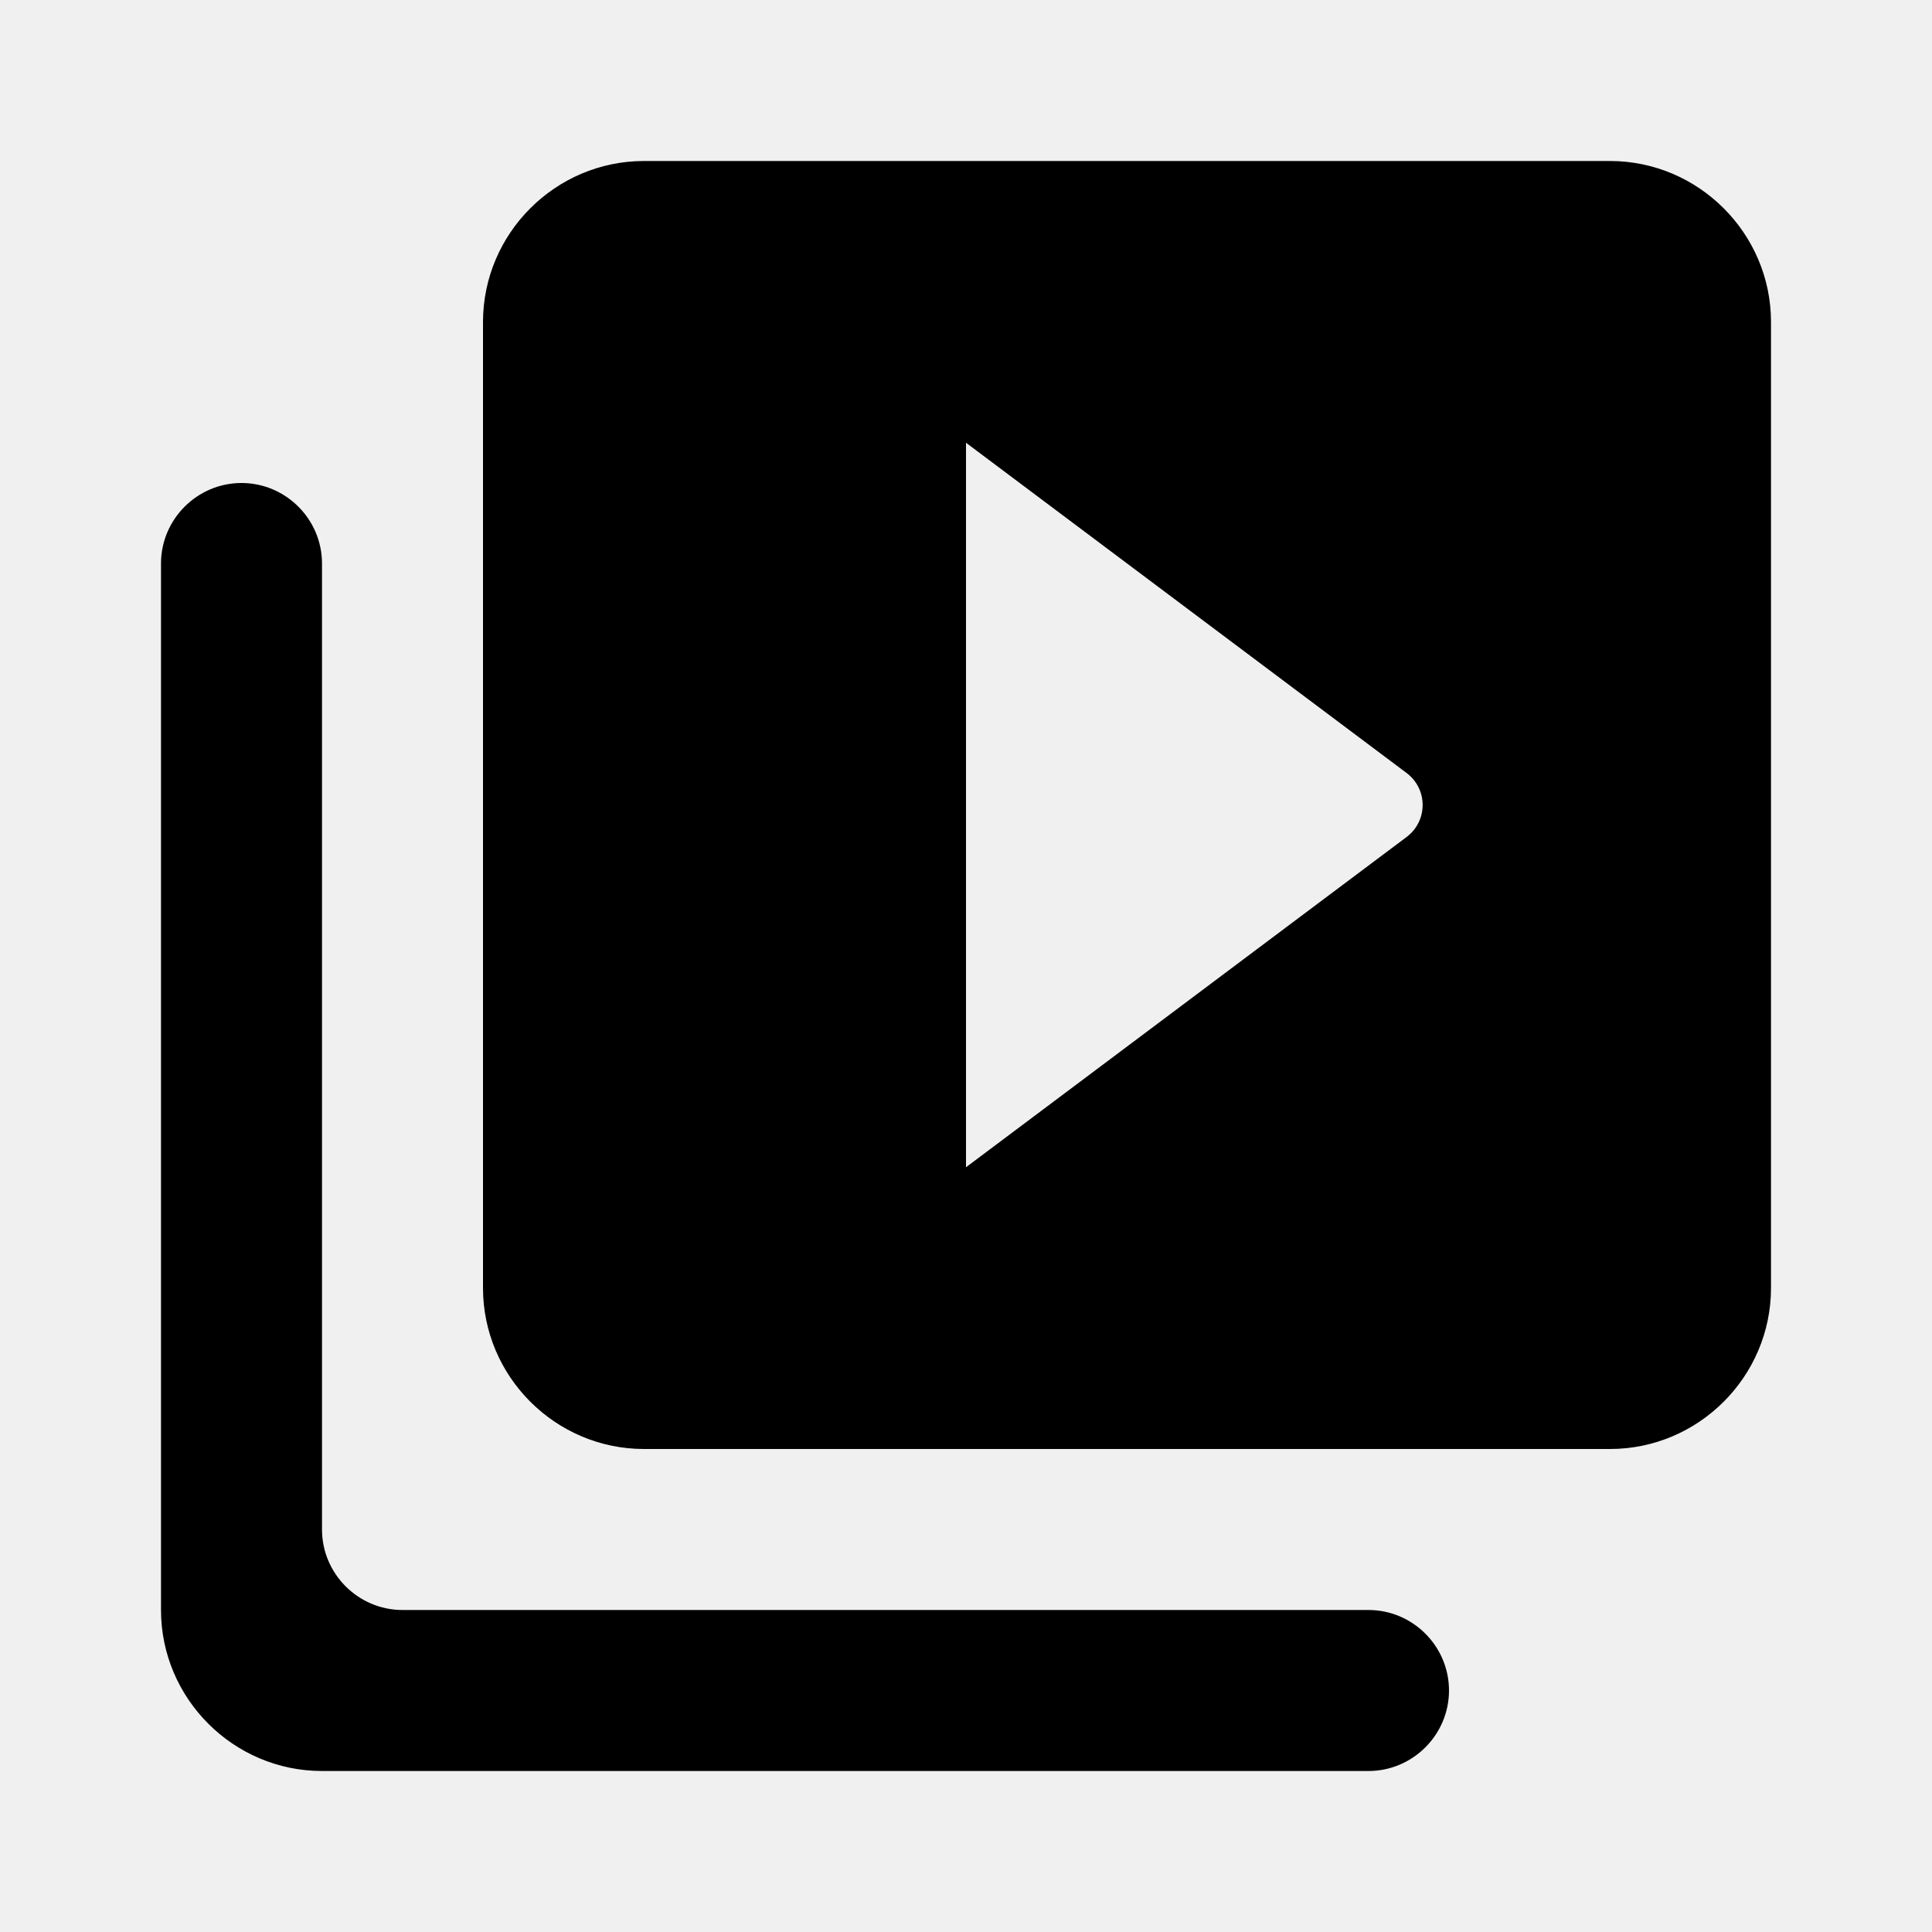
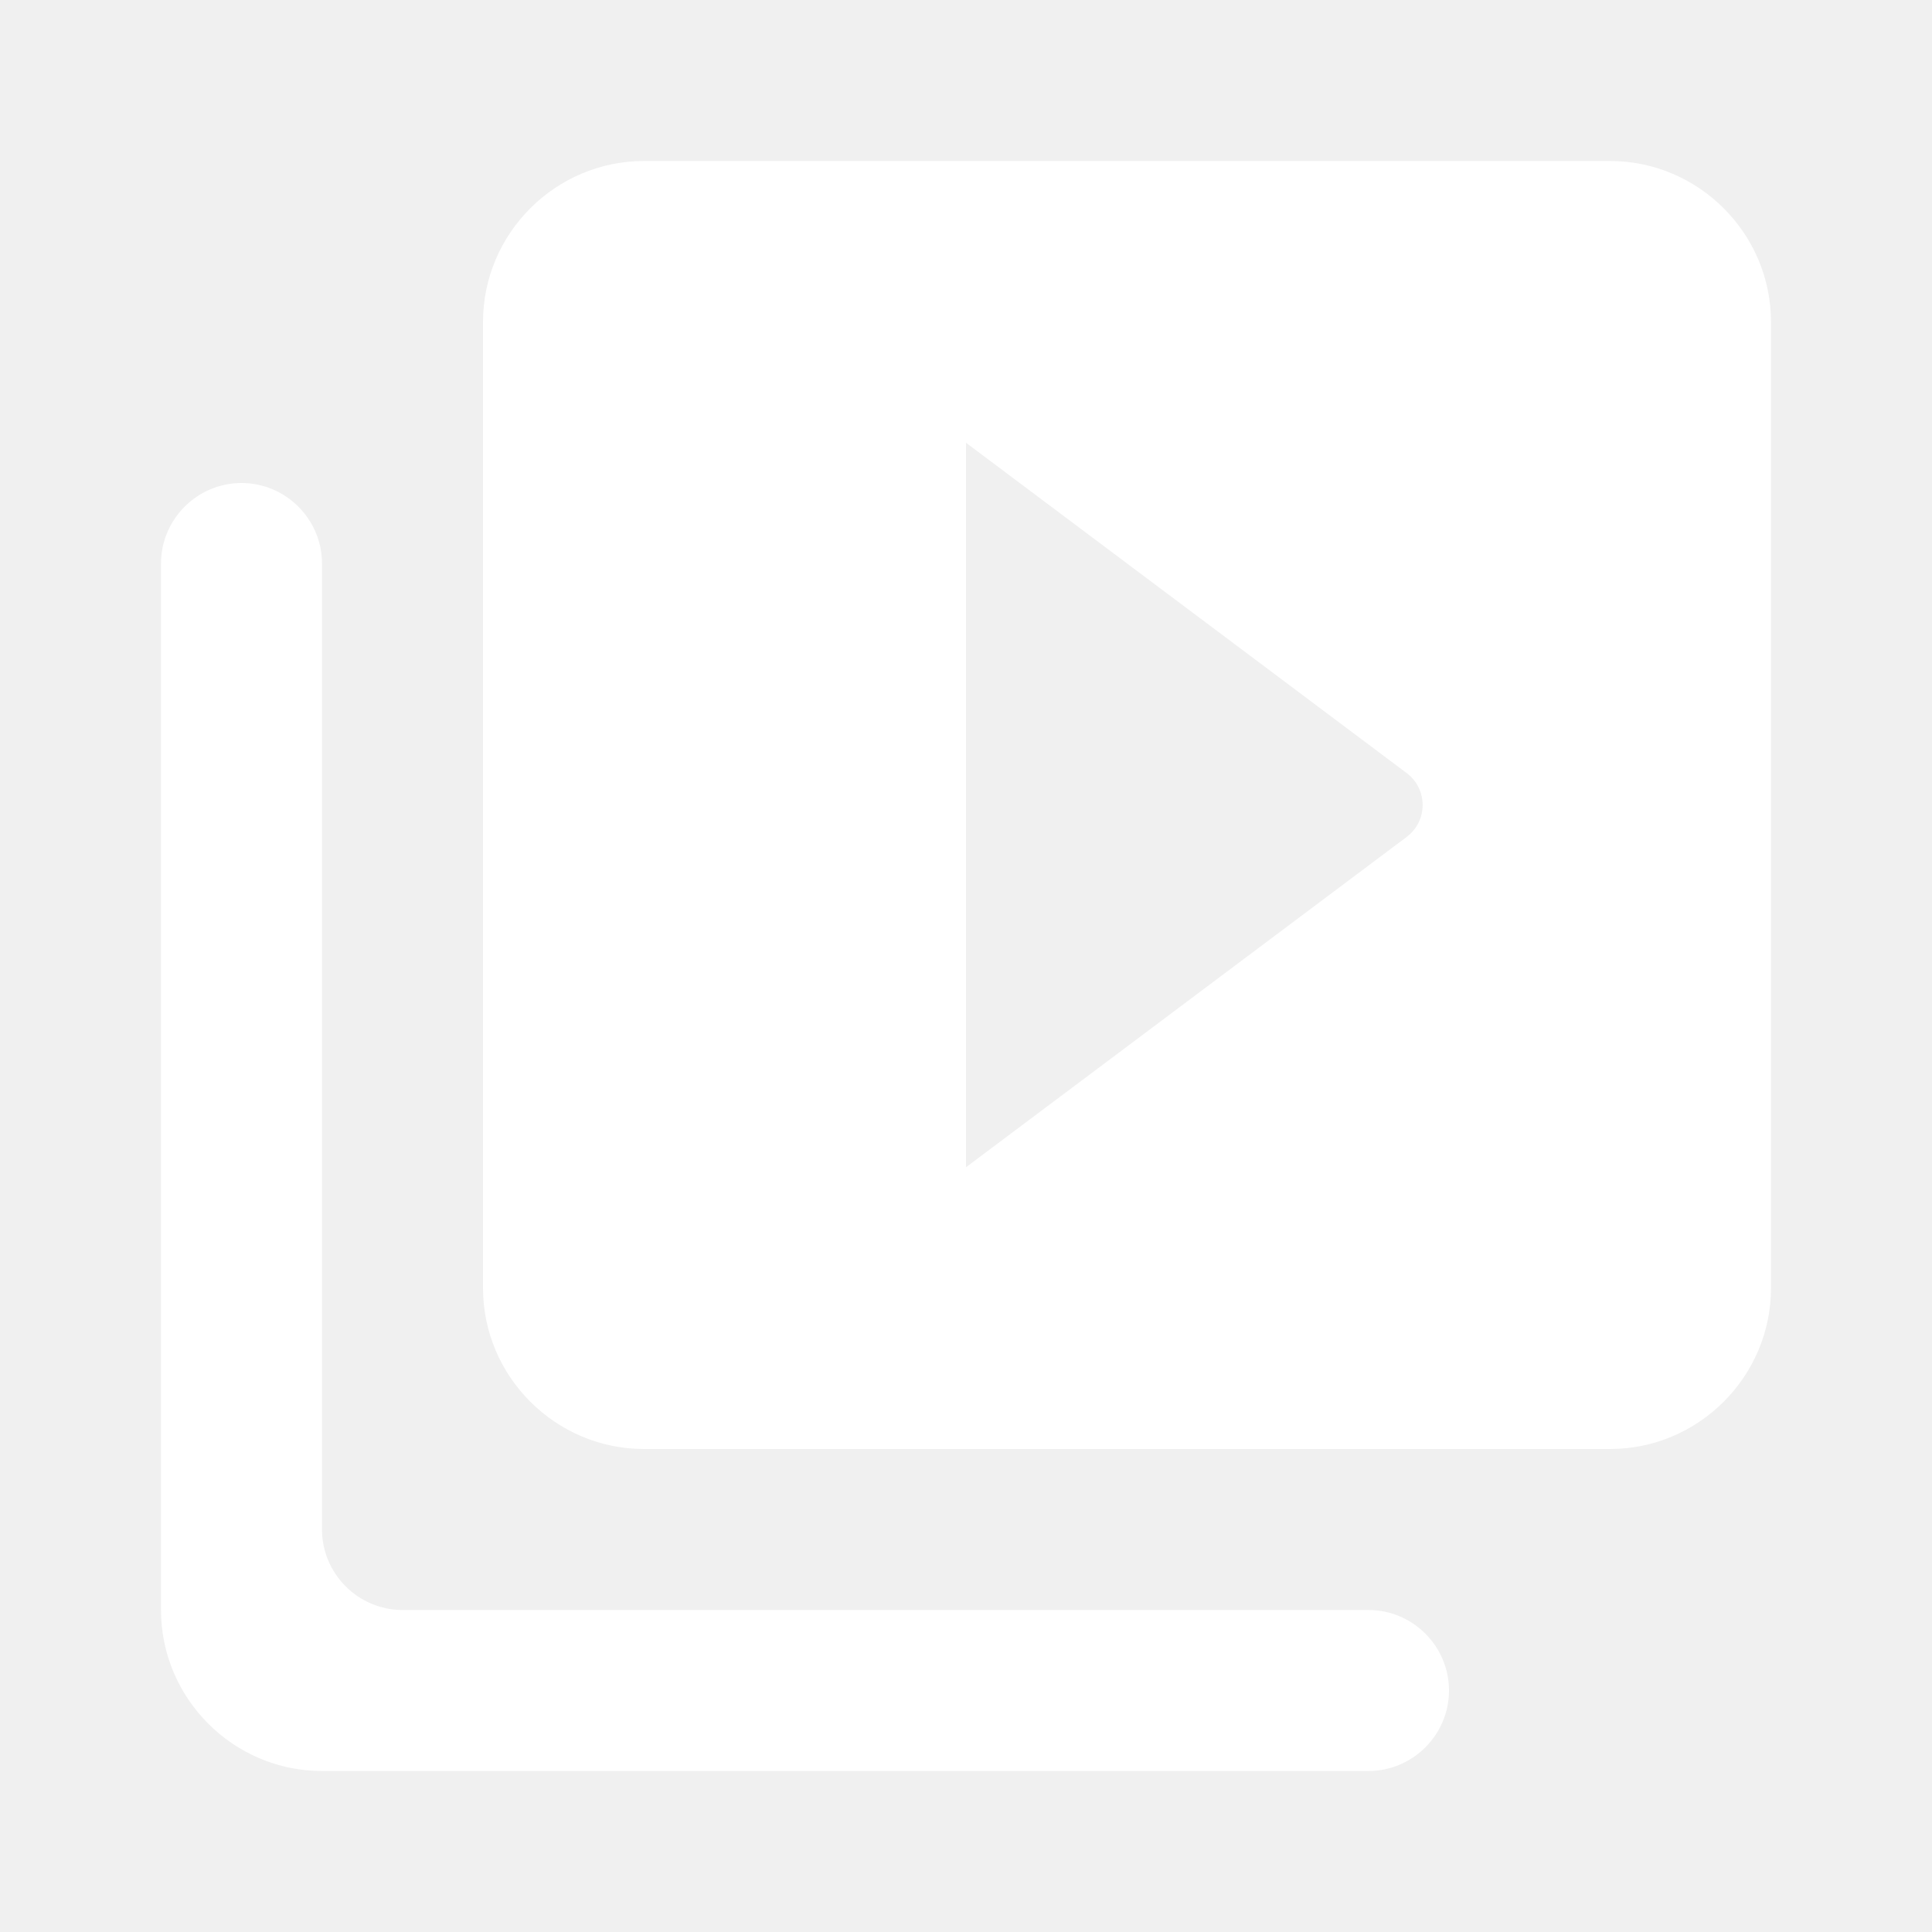
- <svg xmlns="http://www.w3.org/2000/svg" width="24" height="24" class="ipc-icon ipc-icon--video-library ipc-icon--inline sc-a93004d6-0 eBBKVR" id="iconContext-video-library" viewBox="0 0 24 24" fill="currentColor" role="presentation">
+ <svg xmlns="http://www.w3.org/2000/svg" width="24" height="24" class="ipc-icon ipc-icon--video-library ipc-icon--inline sc-a93004d6-0 eBBKVR" id="iconContext-video-library" viewBox="0 0 24 24" fill="#fff" role="presentation">
  <path d="M3 6c-.55 0-1 .45-1 1v13c0 1.1.9 2 2 2h13c.55 0 1-.45 1-1s-.45-1-1-1H5c-.55 0-1-.45-1-1V7c0-.55-.45-1-1-1zm17-4H8c-1.1 0-2 .9-2 2v12c0 1.1.9 2 2 2h12c1.1 0 2-.9 2-2V4c0-1.1-.9-2-2-2zm-8 12.5v-9l5.47 4.1c.27.2.27.6 0 .8L12 14.5z">
	</path>
</svg>
